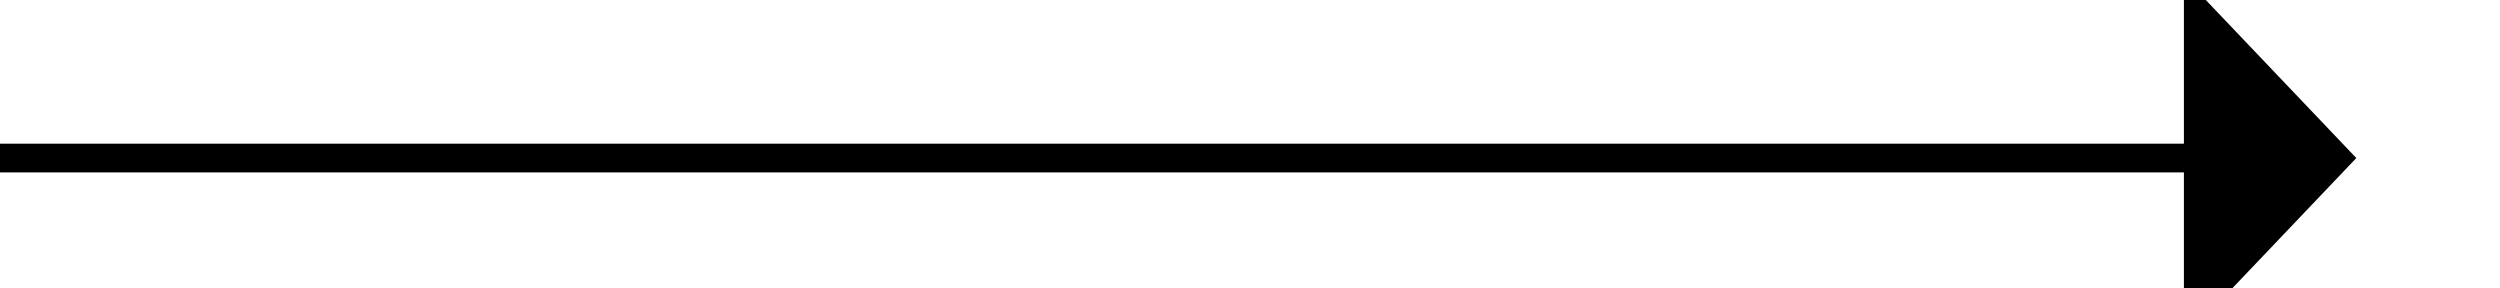
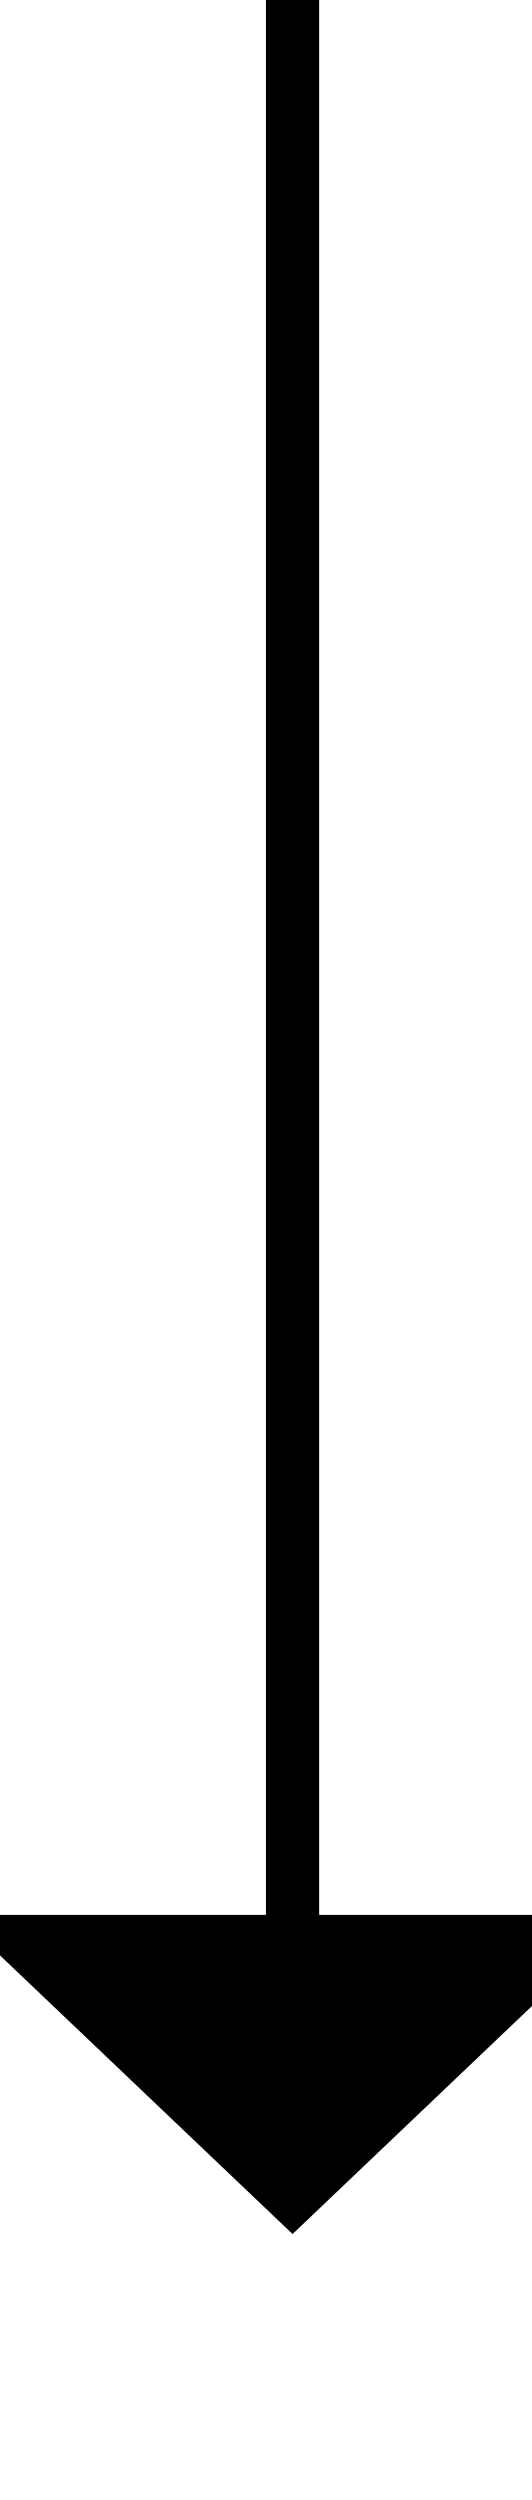
- <svg xmlns="http://www.w3.org/2000/svg" version="1.1" width="87px" height="10px" preserveAspectRatio="xMinYMid meet" viewBox="272 390  87 8">
-   <path d="M 272 394.5  L 349 394.5  " stroke-width="1" stroke="#000000" fill="none" />
-   <path d="M 348 400.8  L 354 394.5  L 348 388.2  L 348 400.8  Z " fill-rule="nonzero" fill="#000000" stroke="none" />
+ <svg xmlns="http://www.w3.org/2000/svg" version="1.1" width="10px" height="47px" preserveAspectRatio="xMidYMin meet" viewBox="195 327  8 47">
+   <path d="M 199.5 327  L 199.5 364  " stroke-width="1" stroke="#000000" fill="none" />
+   <path d="M 193.2 363  L 199.5 369  L 205.8 363  L 193.2 363  Z " fill-rule="nonzero" fill="#000000" stroke="none" />
</svg>
